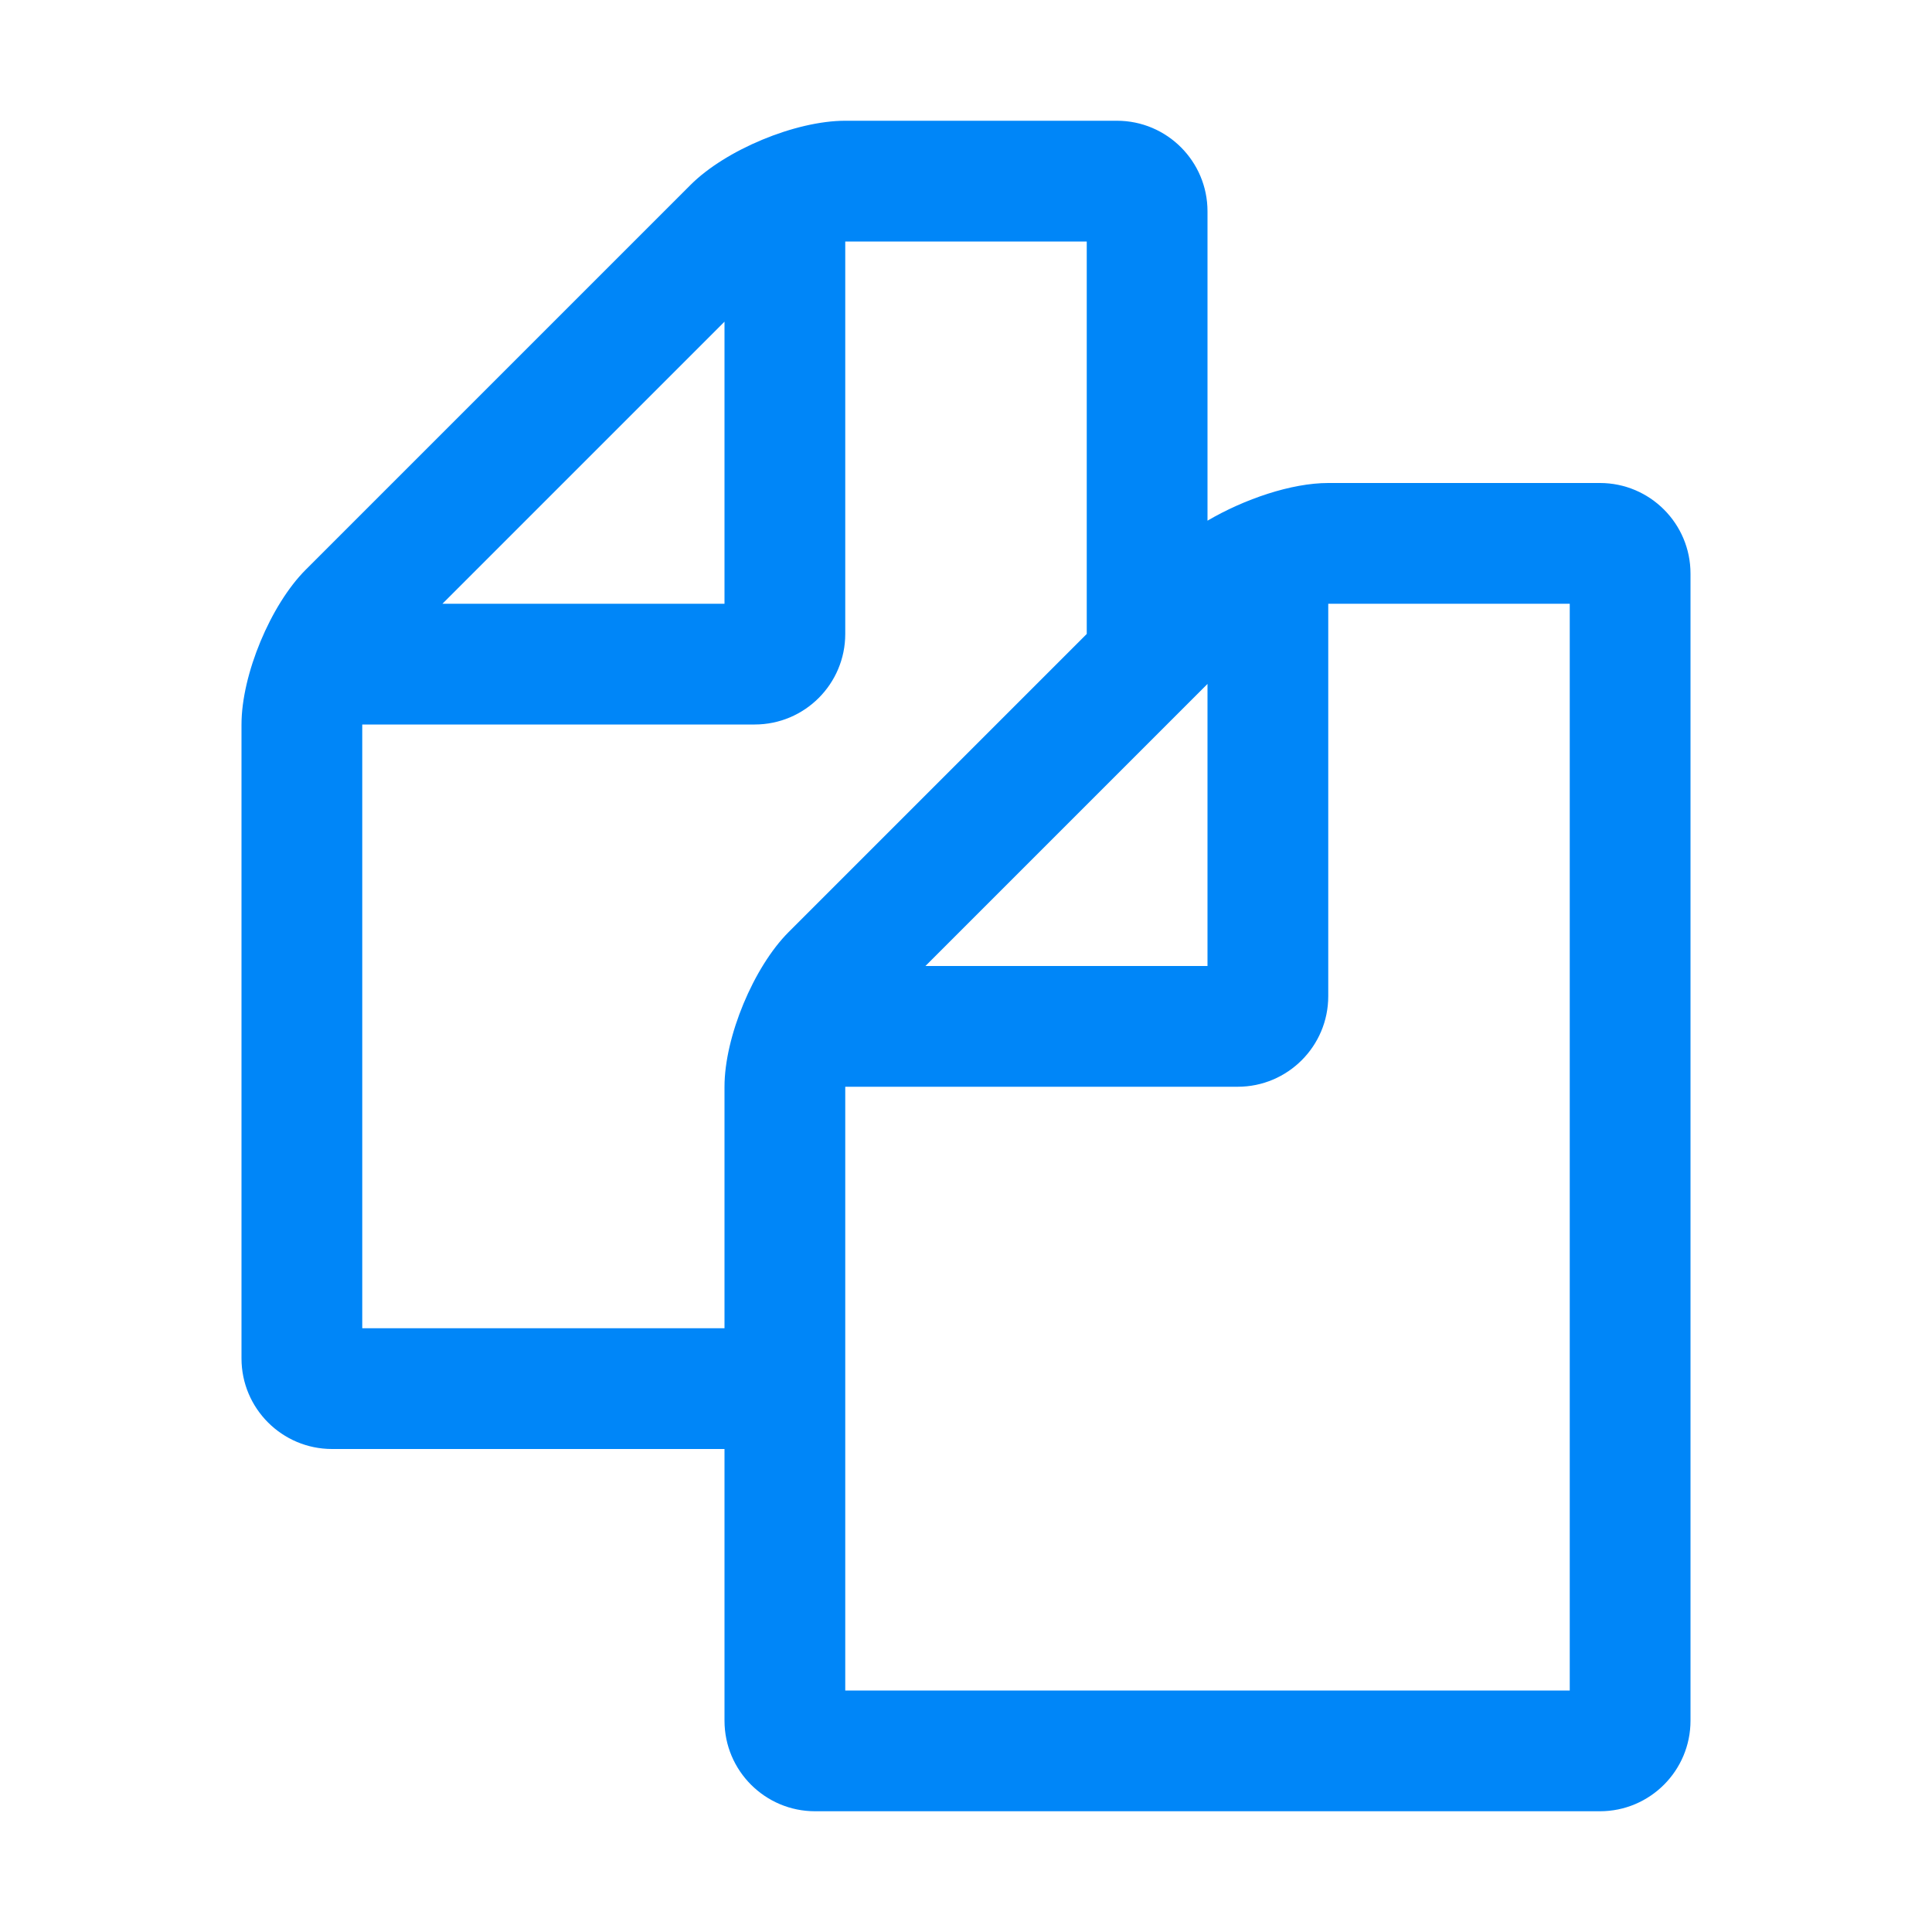
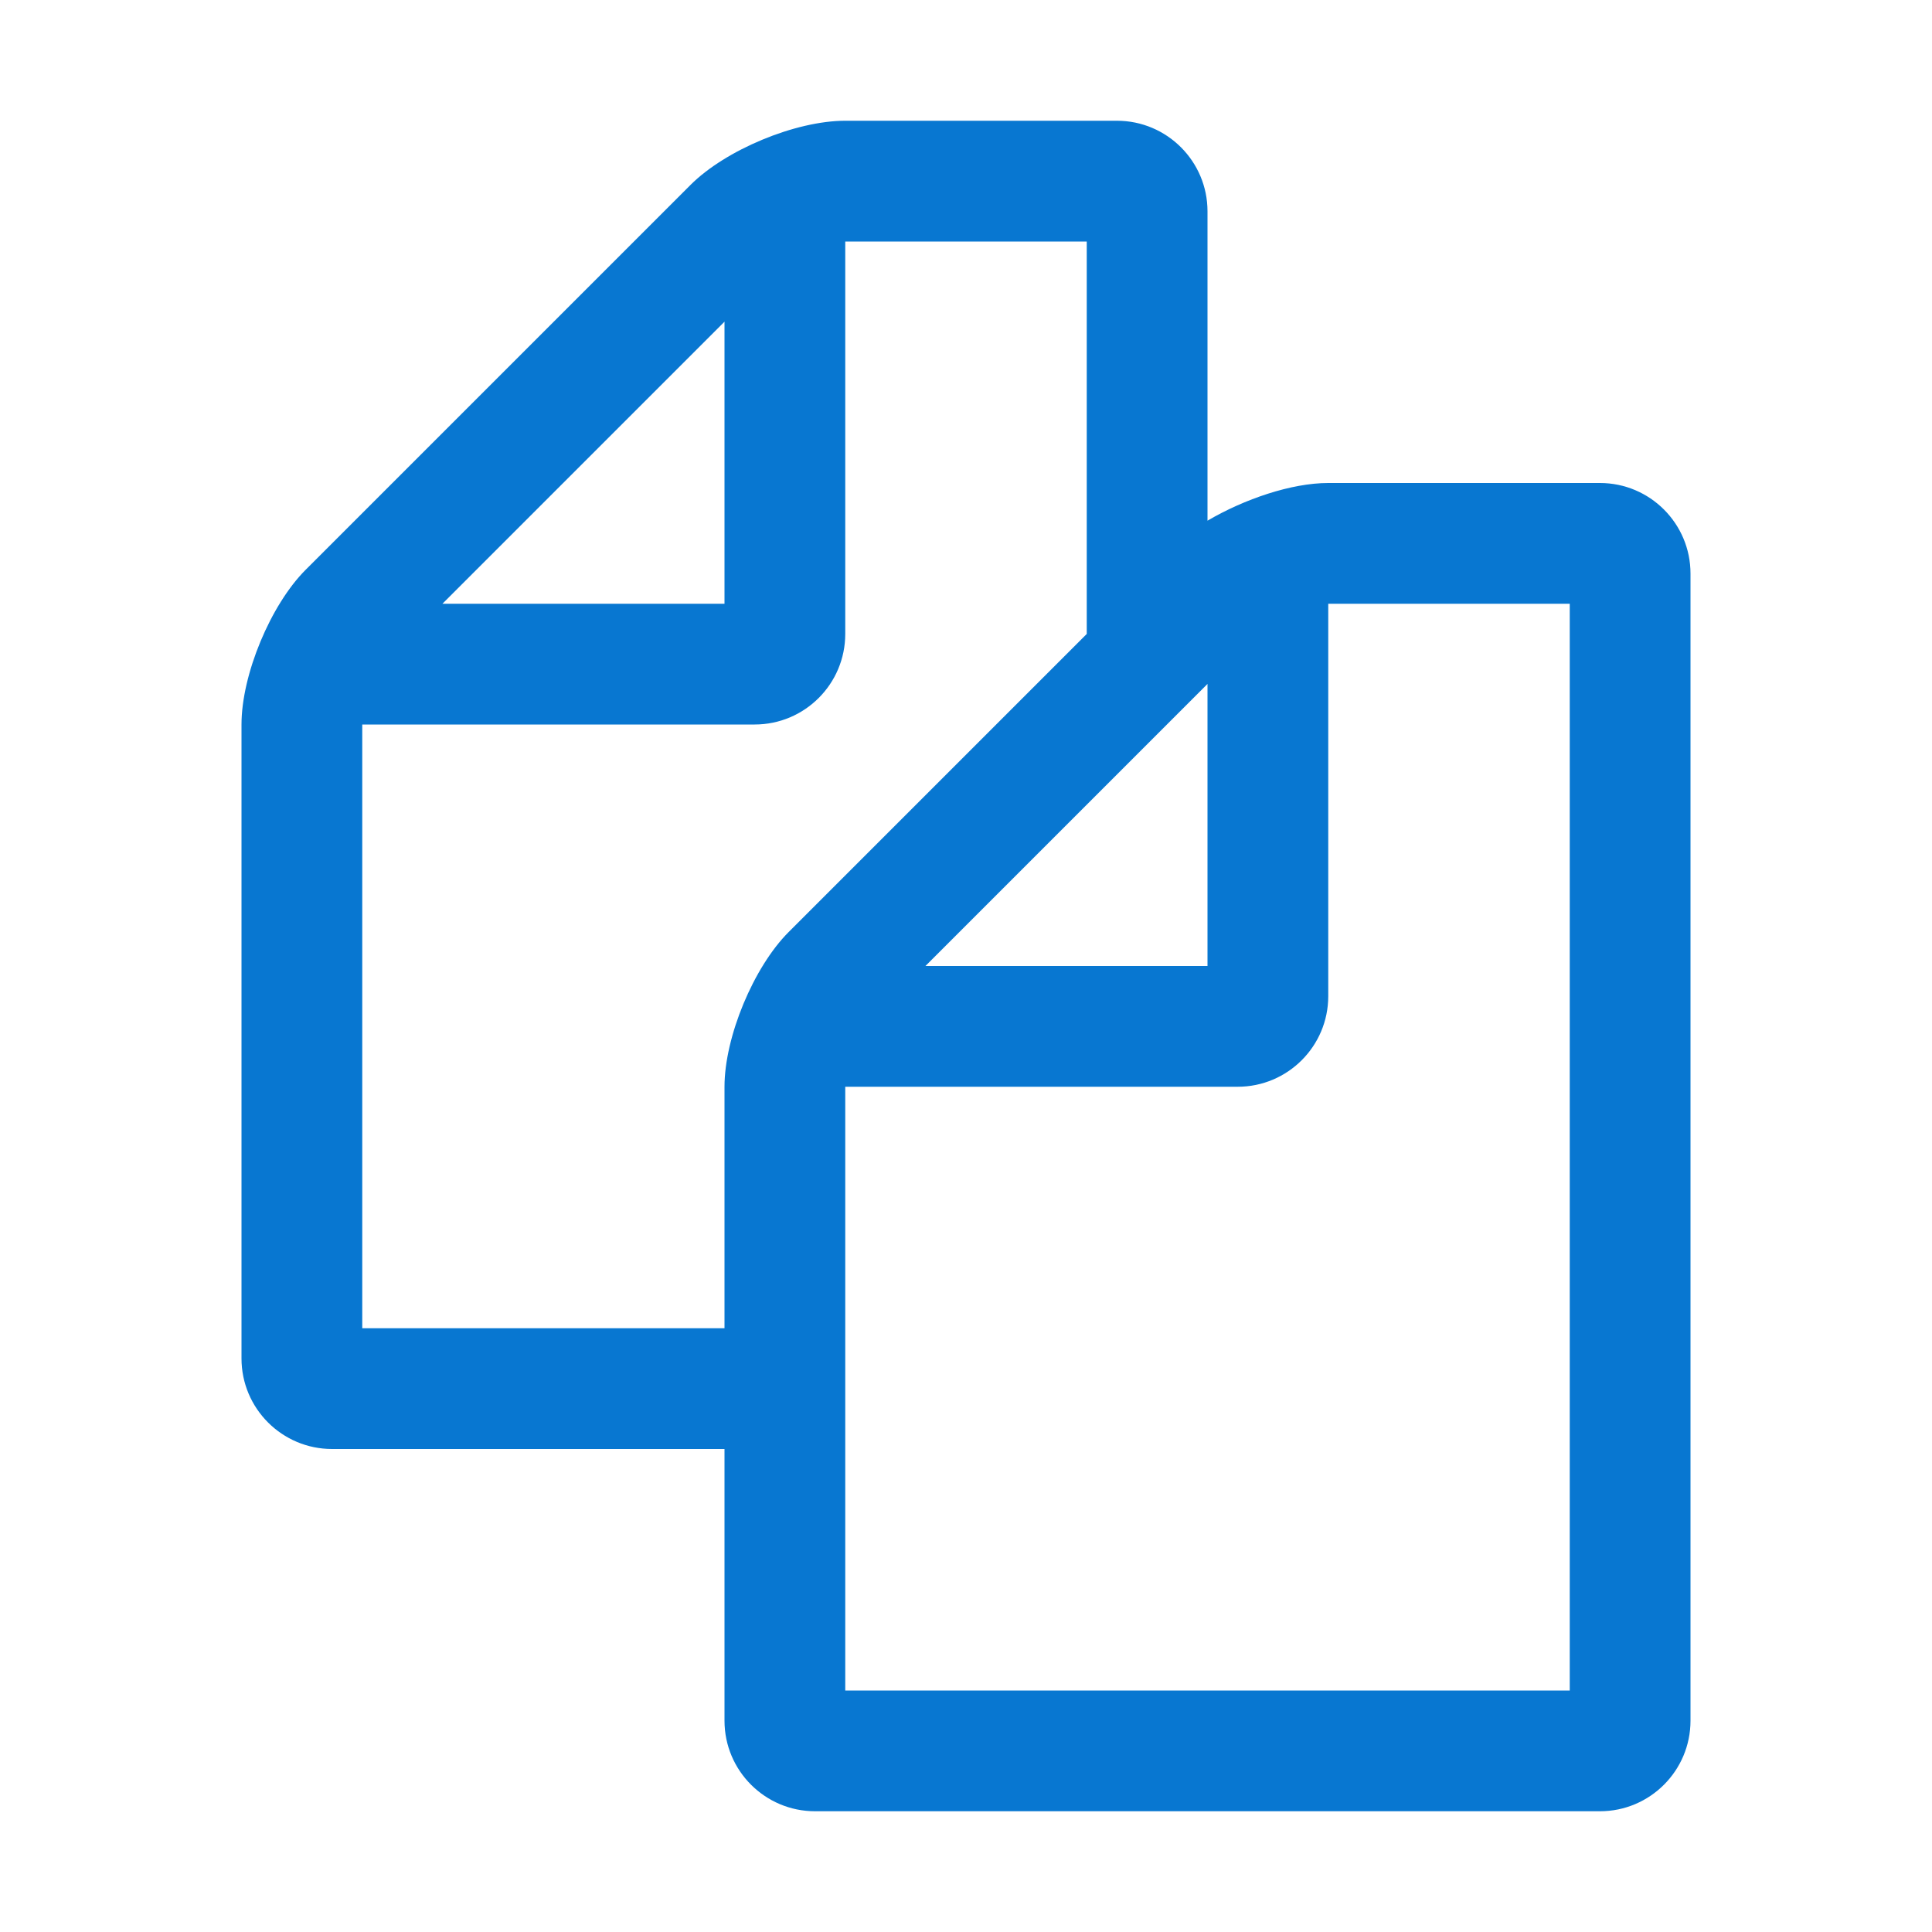
<svg xmlns="http://www.w3.org/2000/svg" version="1.1" id="Layer_1" x="0px" y="0px" width="16px" height="16px" viewBox="0 0 16 16" enable-background="new 0 0 16 16" xml:space="preserve">
  <g>
-     <path fill="#0086f8" d="M14,4.75v9.5c0,0.414-0.336,0.75-0.75,0.75h-6.5C6.336,15,6,14.664,6,14.25V12H2.75   C2.336,12,2,11.664,2,11.25V6c0-0.414,0.242-0.992,0.531-1.281l3.188-3.188C6.008,1.242,6.586,1,7,1h2.25C9.664,1,10,1.336,10,1.75   v2.562C10.305,4.133,10.695,4,11,4h2.25C13.664,4,14,4.336,14,4.75z M9,5.25V2H7v3.25C7,5.664,6.664,6,6.25,6H3v5h3V9   c0-0.414,0.242-0.992,0.531-1.281L9,5.25z M3.664,5H6V2.664L3.664,5z M13,5h-2v3.25C11,8.664,10.664,9,10.25,9H7v5h6V5z M7.664,8   H10V5.664L7.664,8z" />
+     <path fill="#0877d1" d="M14,4.75v9.5c0,0.414-0.336,0.75-0.75,0.75h-6.5C6.336,15,6,14.664,6,14.25V12H2.75   C2.336,12,2,11.664,2,11.25V6c0-0.414,0.242-0.992,0.531-1.281l3.188-3.188C6.008,1.242,6.586,1,7,1h2.25C9.664,1,10,1.336,10,1.75   v2.562C10.305,4.133,10.695,4,11,4h2.25C13.664,4,14,4.336,14,4.75z M9,5.25V2H7v3.25C7,5.664,6.664,6,6.25,6H3v5h3V9   c0-0.414,0.242-0.992,0.531-1.281L9,5.25z M3.664,5H6V2.664L3.664,5z M13,5h-2v3.25C11,8.664,10.664,9,10.25,9H7v5h6V5z M7.664,8   H10V5.664L7.664,8z" />
  </g>
</svg>
